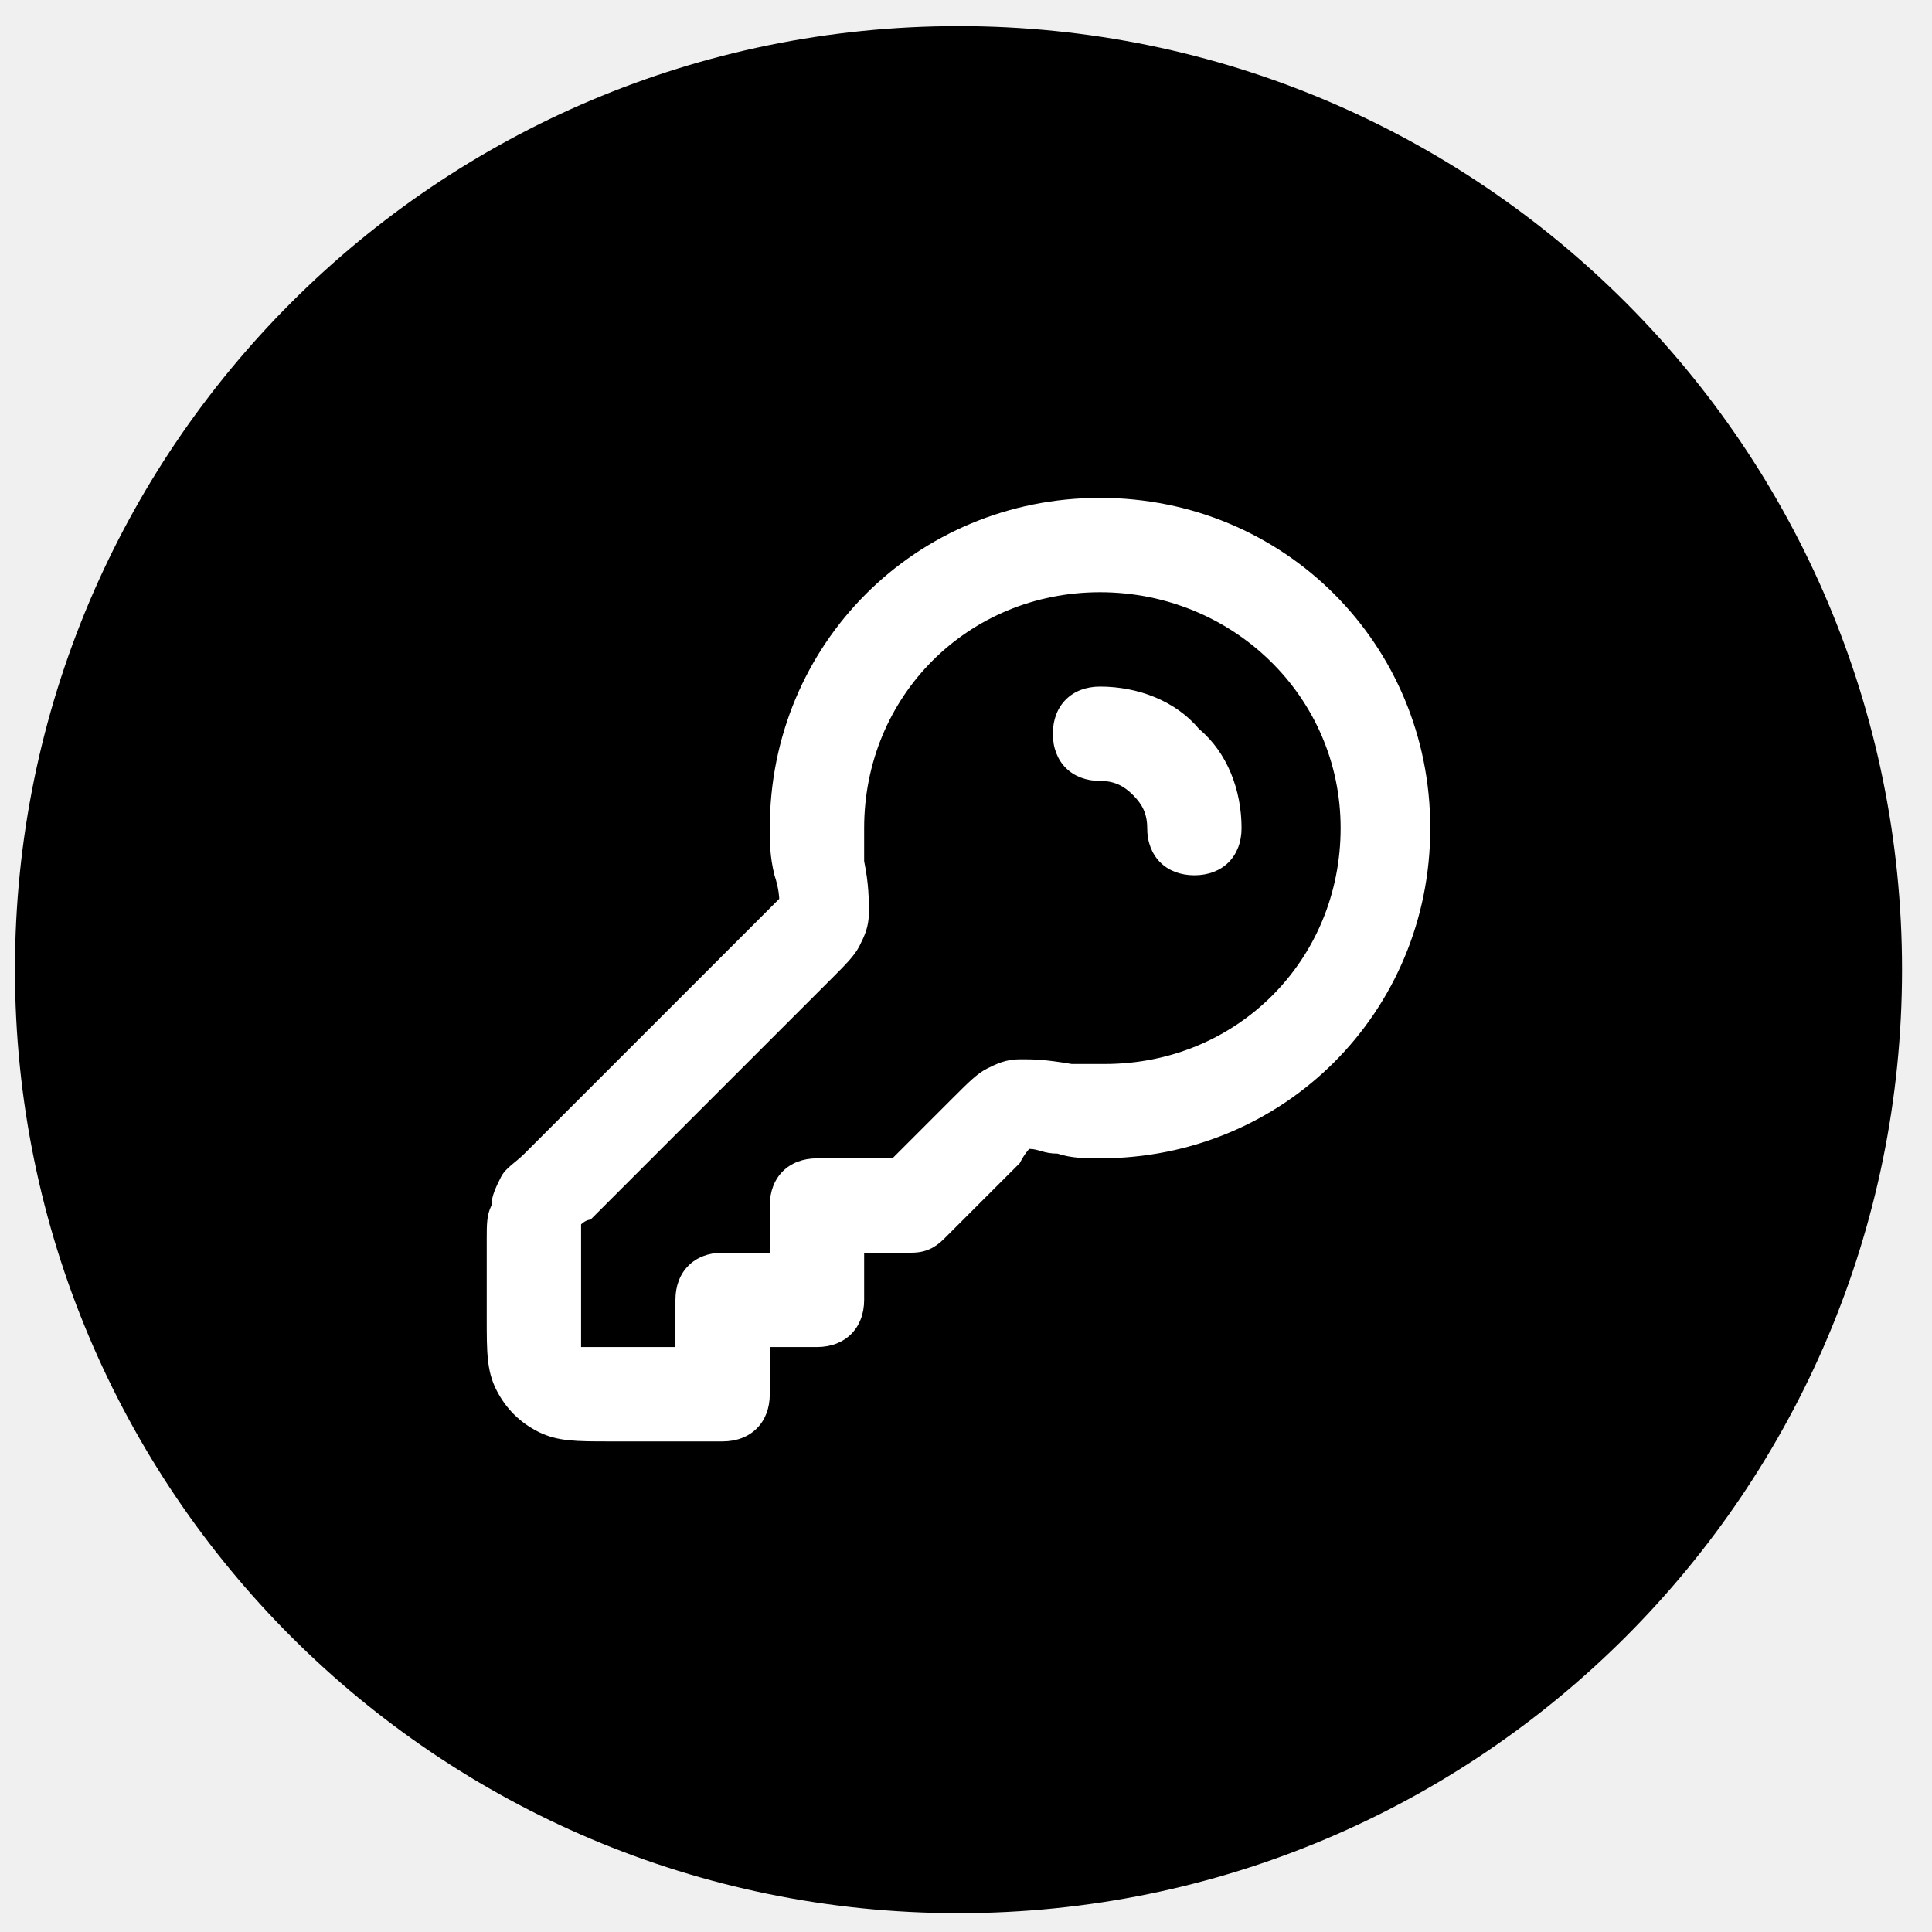
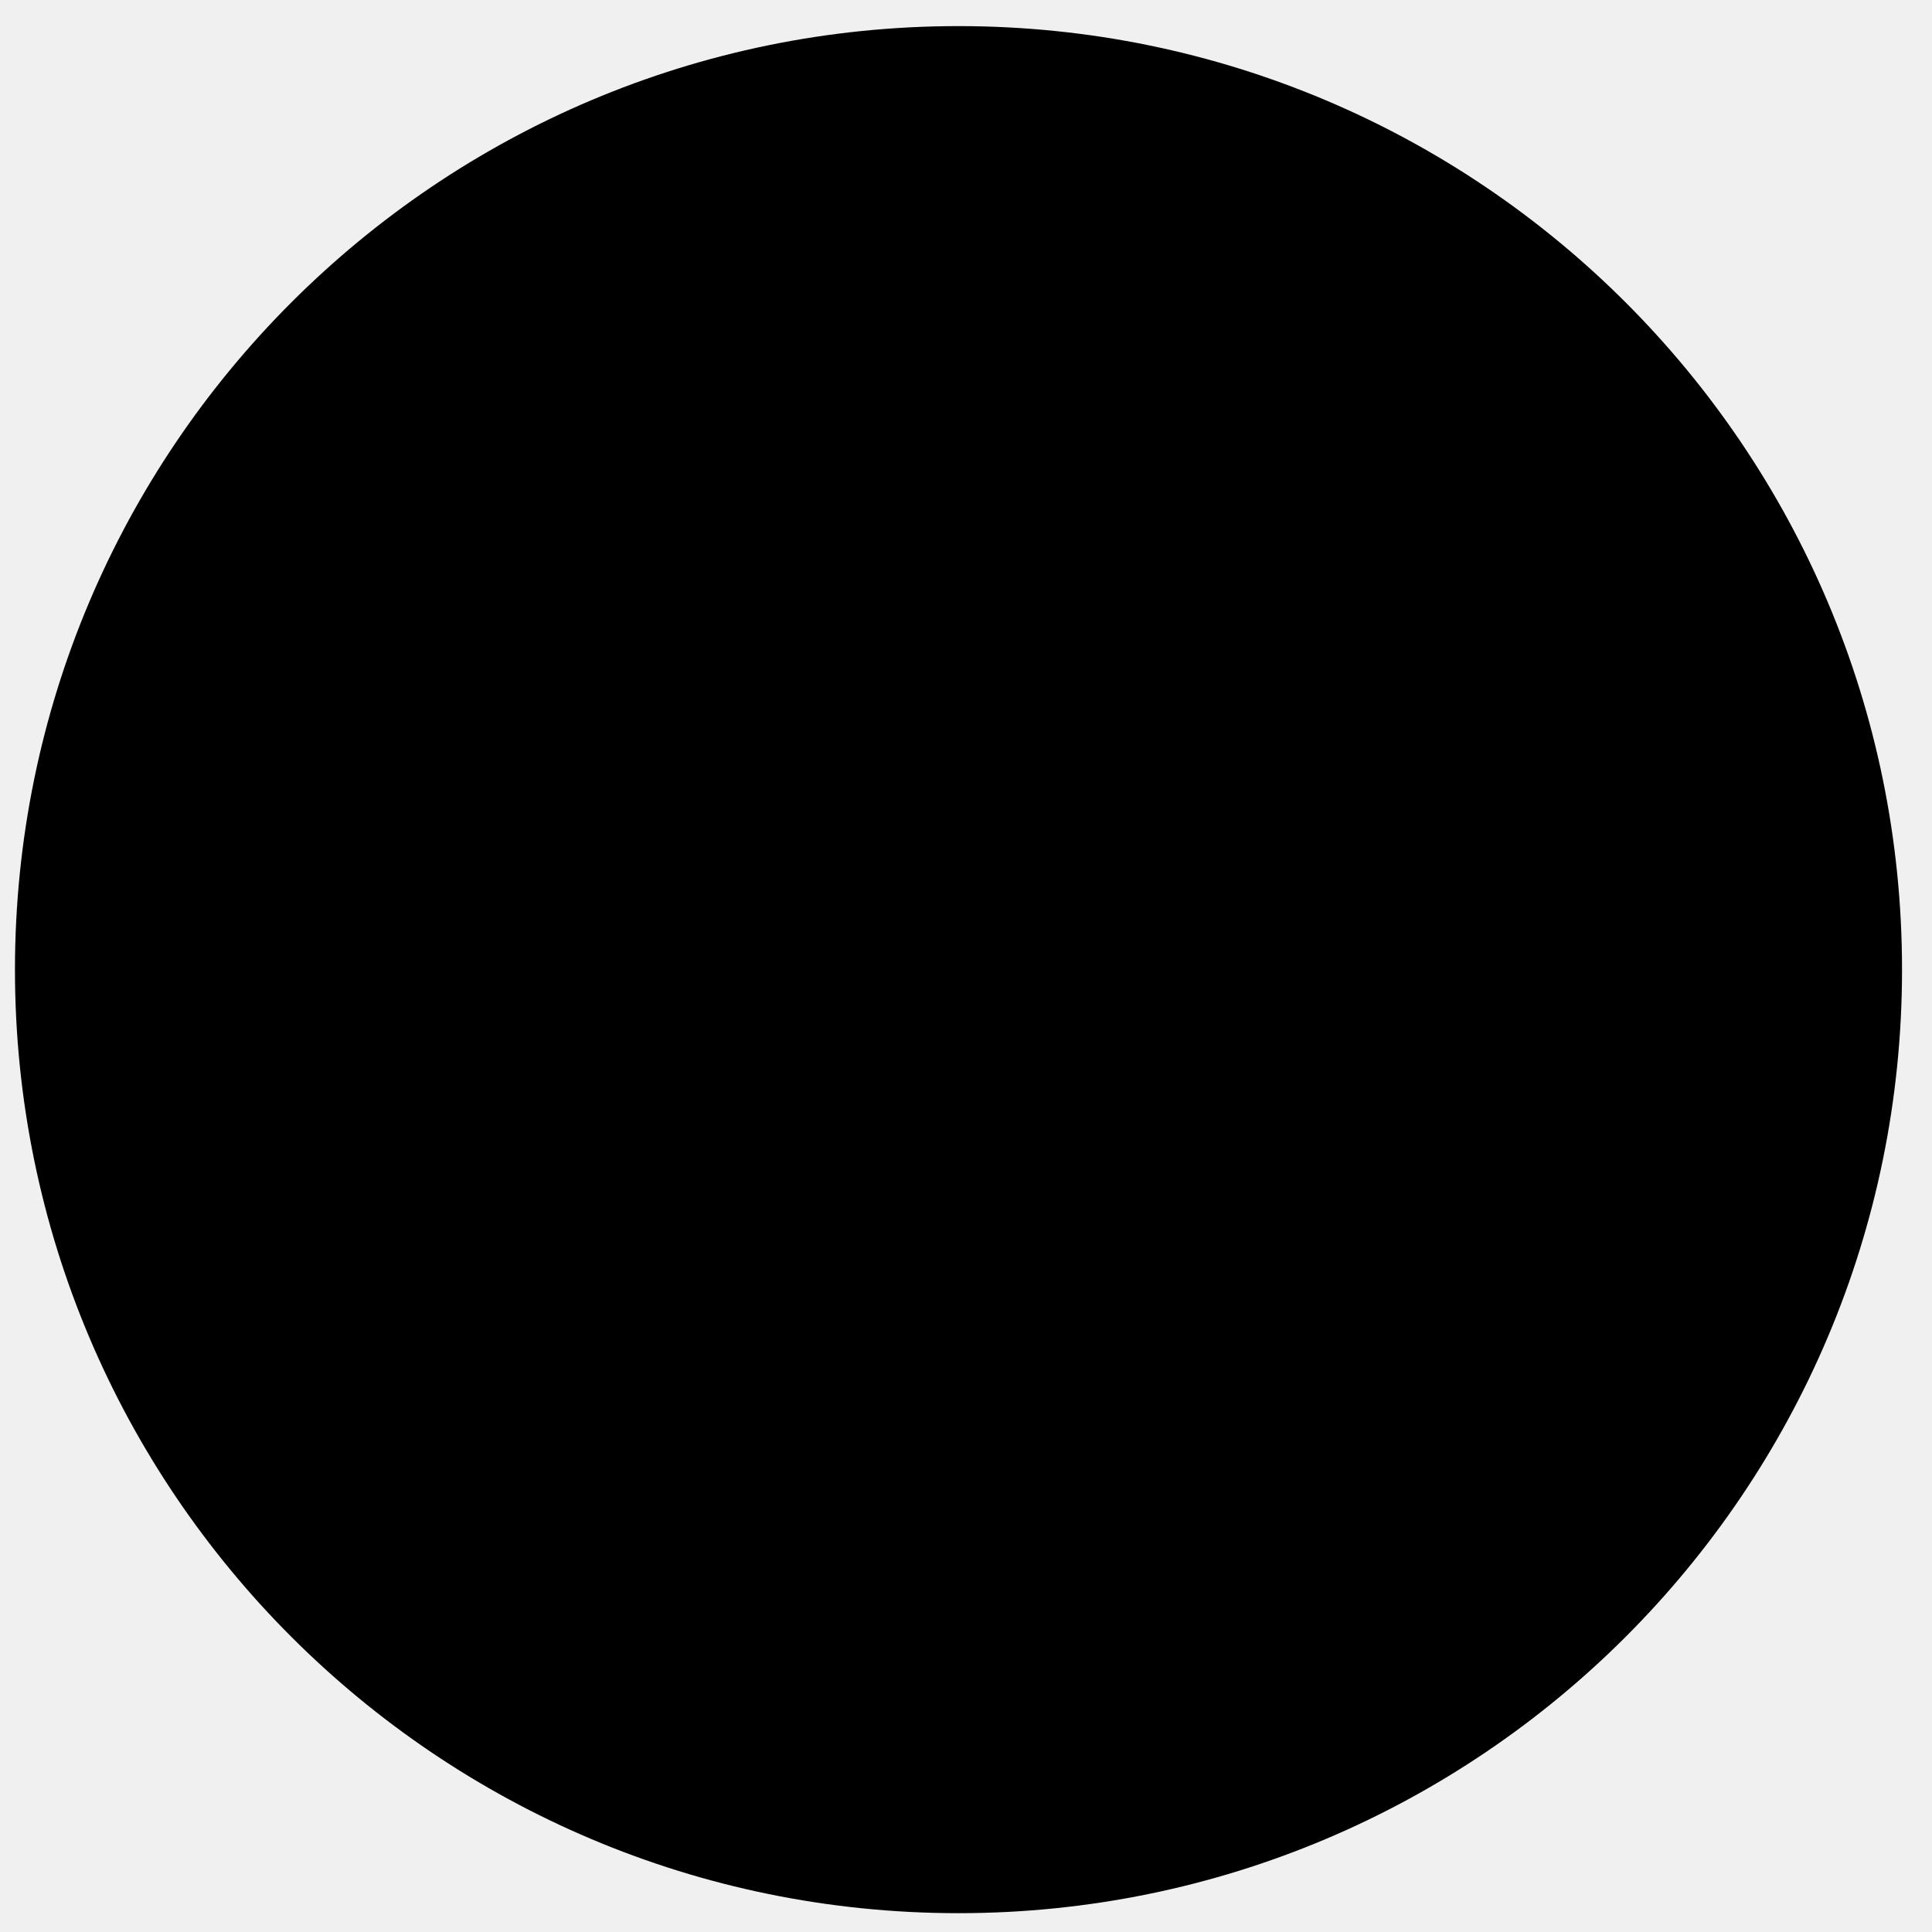
<svg xmlns="http://www.w3.org/2000/svg" width="43" height="43" viewBox="0 0 43 43">
  <rect x="0.333" y="0.581" width="42" height="42" rx="21" />
-   <path d="M16.083 32.081H13.563C12.828 32.081 12.408 32.081 11.988 31.871C11.568 31.661 11.253 31.346 11.043 30.926C10.833 30.506 10.833 30.086 10.833 29.351V27.566C10.833 27.251 10.833 27.041 10.938 26.831C10.938 26.621 11.043 26.411 11.148 26.201C11.253 25.991 11.463 25.886 11.673 25.676L17.028 20.321C17.133 20.216 17.238 20.111 17.343 20.006C17.343 20.006 17.343 19.796 17.238 19.481C17.133 19.061 17.133 18.746 17.133 18.431C17.133 14.336 20.388 11.081 24.483 11.081C28.578 11.081 31.833 14.336 31.833 18.431C31.833 22.526 28.578 25.781 24.483 25.781C24.168 25.781 23.853 25.781 23.538 25.676C23.223 25.676 23.118 25.571 22.908 25.571C22.908 25.571 22.803 25.676 22.698 25.886L21.018 27.566C20.808 27.776 20.598 27.881 20.283 27.881H19.233V28.931C19.233 29.561 18.813 29.981 18.183 29.981H17.133V31.031C17.133 31.661 16.713 32.081 16.083 32.081ZM24.483 13.181C21.543 13.181 19.233 15.491 19.233 18.431C19.233 18.641 19.233 18.956 19.233 19.166C19.338 19.691 19.338 20.006 19.338 20.321C19.338 20.636 19.233 20.846 19.128 21.056C19.023 21.266 18.813 21.476 18.498 21.791L13.143 27.146C13.038 27.146 12.933 27.251 12.933 27.251C12.933 27.251 12.933 27.356 12.933 27.461V29.246C12.933 29.666 12.933 29.981 12.933 29.981C12.933 29.981 13.248 29.981 13.563 29.981H15.033V28.931C15.033 28.301 15.453 27.881 16.083 27.881H17.133V26.831C17.133 26.201 17.553 25.781 18.183 25.781H19.863L21.228 24.416C21.543 24.101 21.753 23.891 21.963 23.786C22.173 23.681 22.383 23.576 22.698 23.576C23.013 23.576 23.223 23.576 23.853 23.681C24.063 23.681 24.273 23.681 24.588 23.681C27.528 23.681 29.838 21.371 29.838 18.431C29.838 15.491 27.423 13.181 24.483 13.181ZM26.583 19.481C25.953 19.481 25.533 19.061 25.533 18.431C25.533 18.116 25.428 17.906 25.218 17.696C25.008 17.486 24.798 17.381 24.483 17.381C23.853 17.381 23.433 16.961 23.433 16.331C23.433 15.701 23.853 15.281 24.483 15.281C25.323 15.281 26.163 15.596 26.688 16.226C27.318 16.751 27.633 17.591 27.633 18.431C27.633 19.061 27.213 19.481 26.583 19.481Z" fill="white" />
+   <path d="M16.083 32.081H13.563C12.828 32.081 12.408 32.081 11.988 31.871C11.568 31.661 11.253 31.346 11.043 30.926C10.833 30.506 10.833 30.086 10.833 29.351V27.566C10.833 27.251 10.833 27.041 10.938 26.831C10.938 26.621 11.043 26.411 11.148 26.201C11.253 25.991 11.463 25.886 11.673 25.676L17.028 20.321C17.133 20.216 17.238 20.111 17.343 20.006C17.343 20.006 17.343 19.796 17.238 19.481C17.133 19.061 17.133 18.746 17.133 18.431C17.133 14.336 20.388 11.081 24.483 11.081C28.578 11.081 31.833 14.336 31.833 18.431C31.833 22.526 28.578 25.781 24.483 25.781C24.168 25.781 23.853 25.781 23.538 25.676C23.223 25.676 23.118 25.571 22.908 25.571C22.908 25.571 22.803 25.676 22.698 25.886L21.018 27.566C20.808 27.776 20.598 27.881 20.283 27.881H19.233V28.931C19.233 29.561 18.813 29.981 18.183 29.981H17.133V31.031C17.133 31.661 16.713 32.081 16.083 32.081ZM24.483 13.181C21.543 13.181 19.233 15.491 19.233 18.431C19.233 18.641 19.233 18.956 19.233 19.166C19.338 19.691 19.338 20.006 19.338 20.321C19.338 20.636 19.233 20.846 19.128 21.056C19.023 21.266 18.813 21.476 18.498 21.791L13.143 27.146C13.038 27.146 12.933 27.251 12.933 27.251C12.933 27.251 12.933 27.356 12.933 27.461V29.246C12.933 29.666 12.933 29.981 12.933 29.981C12.933 29.981 13.248 29.981 13.563 29.981H15.033V28.931C15.033 28.301 15.453 27.881 16.083 27.881H17.133V26.831C17.133 26.201 17.553 25.781 18.183 25.781H19.863L21.228 24.416C21.543 24.101 21.753 23.891 21.963 23.786C22.173 23.681 22.383 23.576 22.698 23.576C23.013 23.576 23.223 23.576 23.853 23.681C24.063 23.681 24.273 23.681 24.588 23.681C27.528 23.681 29.838 21.371 29.838 18.431C29.838 15.491 27.423 13.181 24.483 13.181ZM26.583 19.481C25.953 19.481 25.533 19.061 25.533 18.431C25.533 18.116 25.428 17.906 25.218 17.696C25.008 17.486 24.798 17.381 24.483 17.381C23.853 17.381 23.433 16.961 23.433 16.331C23.433 15.701 23.853 15.281 24.483 15.281C25.323 15.281 26.163 15.596 26.688 16.226C27.318 16.751 27.633 17.591 27.633 18.431C27.633 19.061 27.213 19.481 26.583 19.481Z" fill="currentColor" />
</svg>
